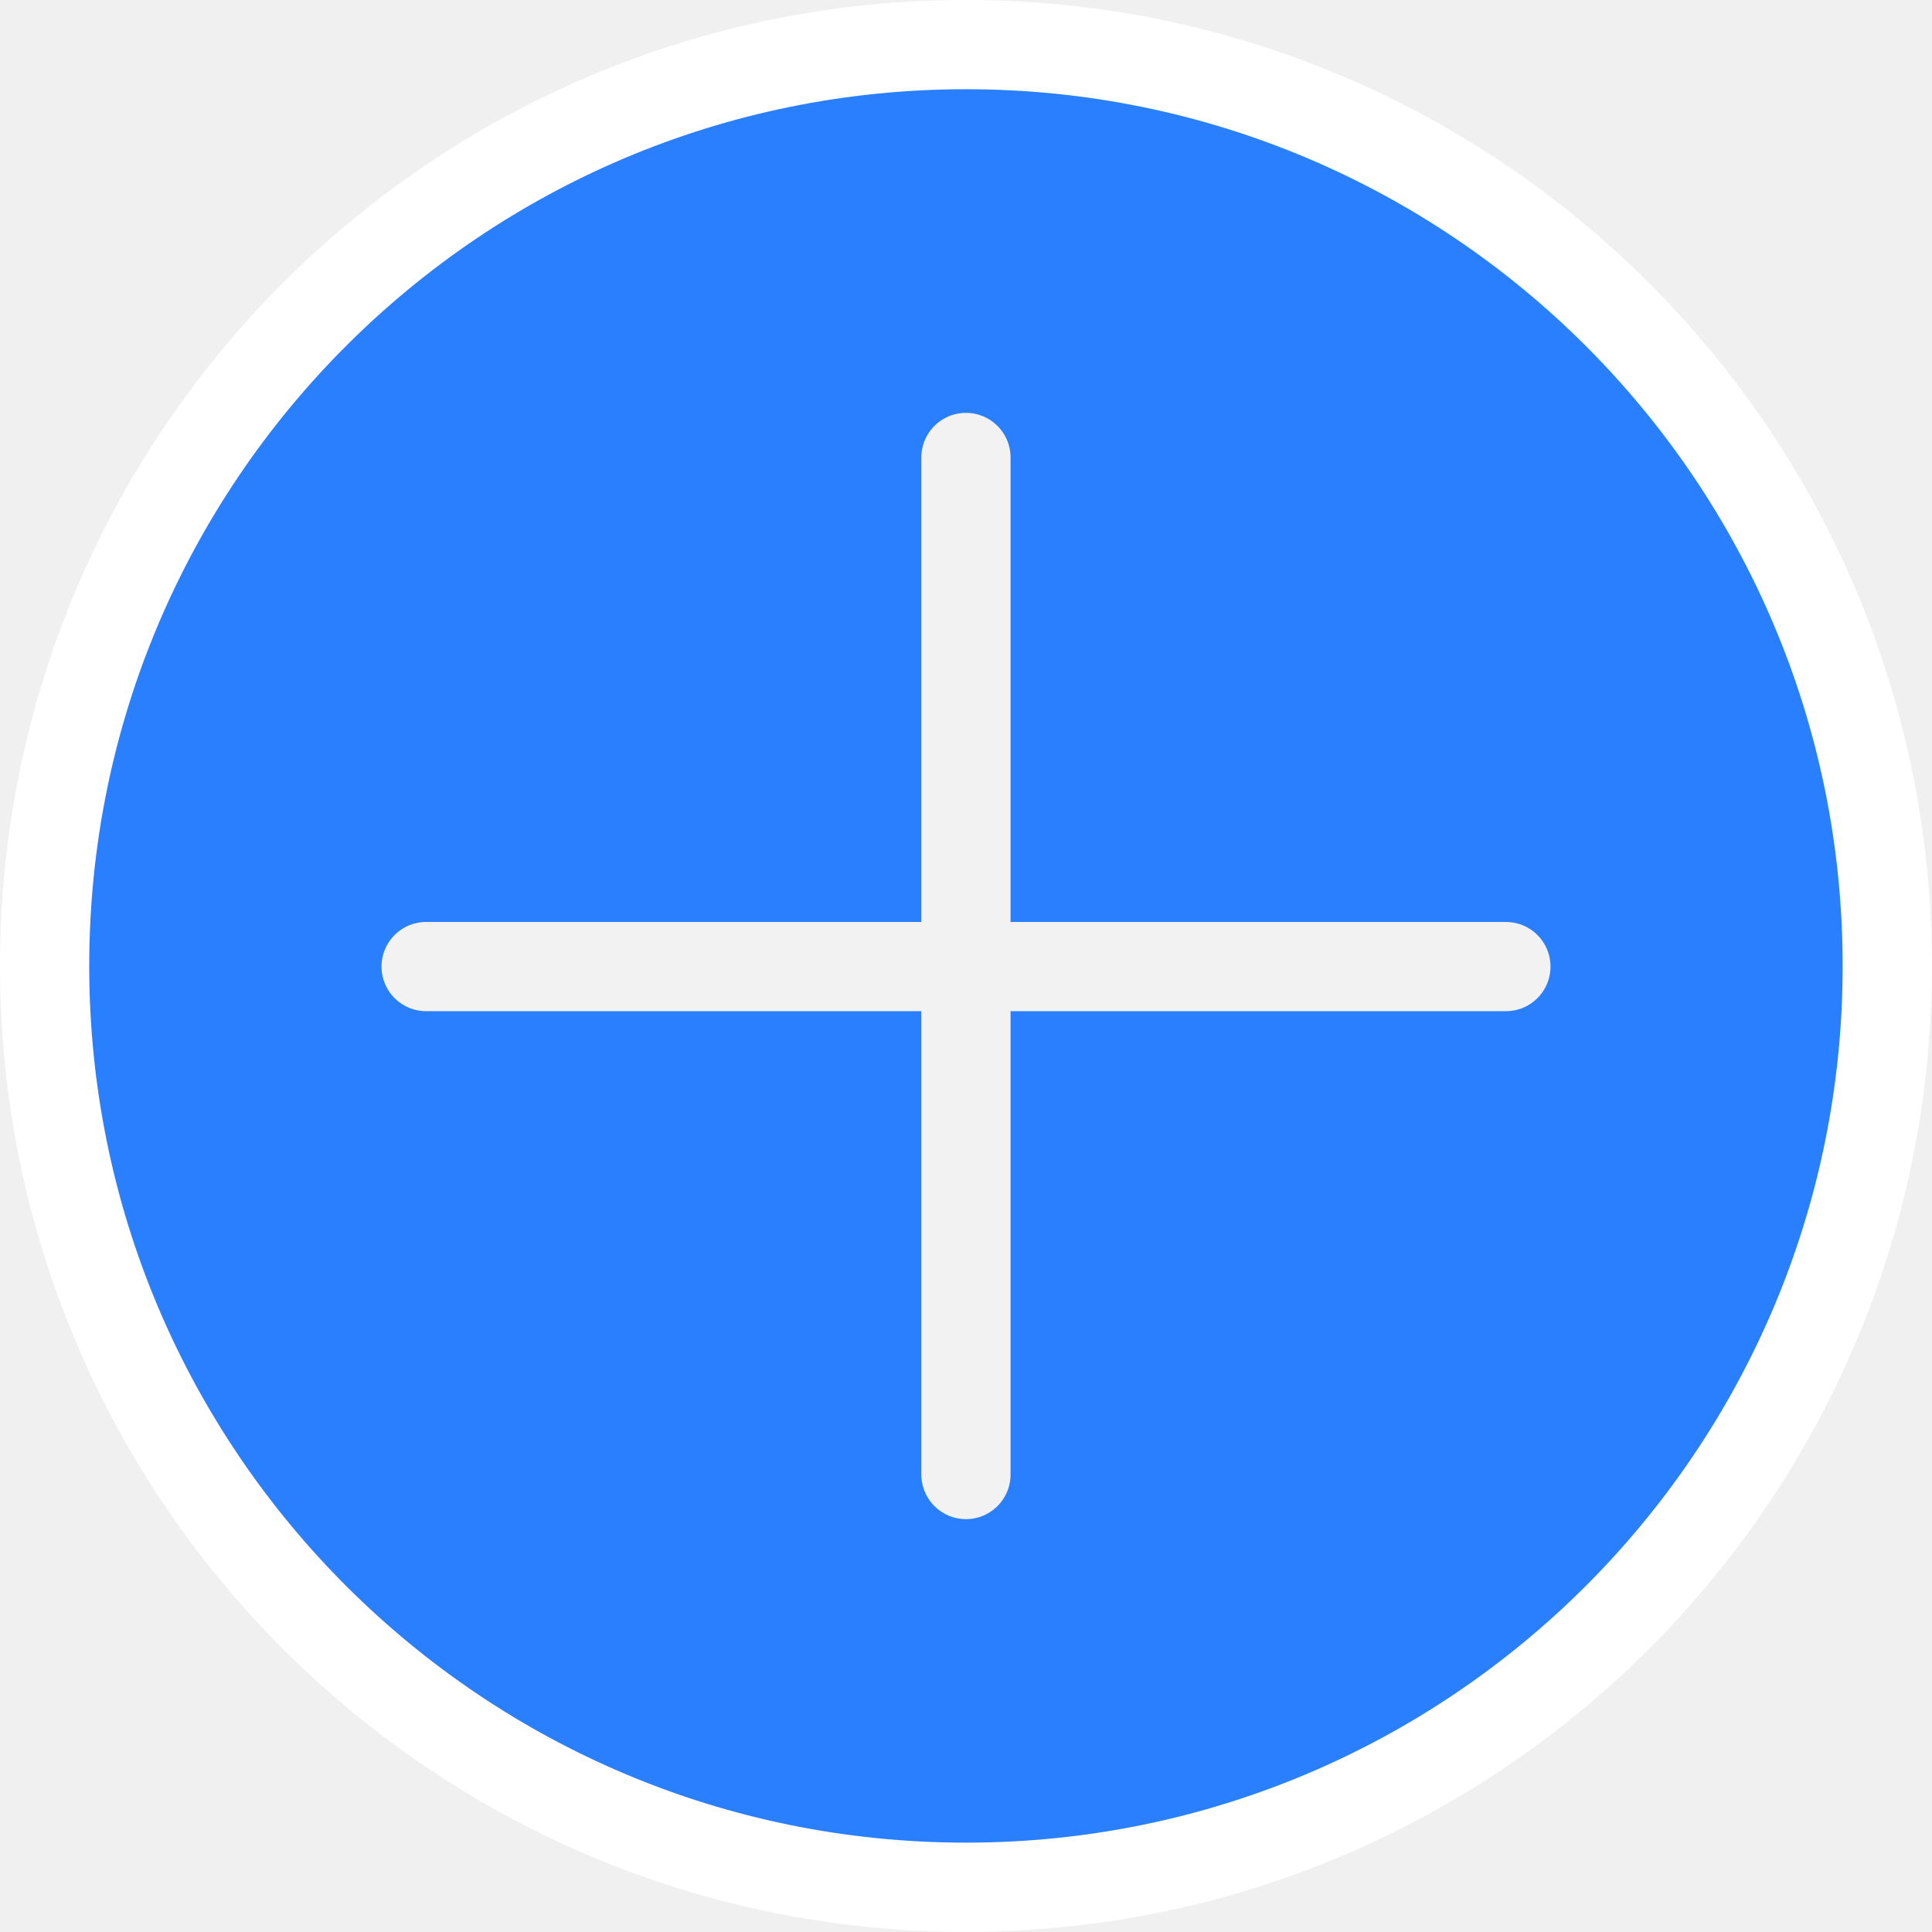
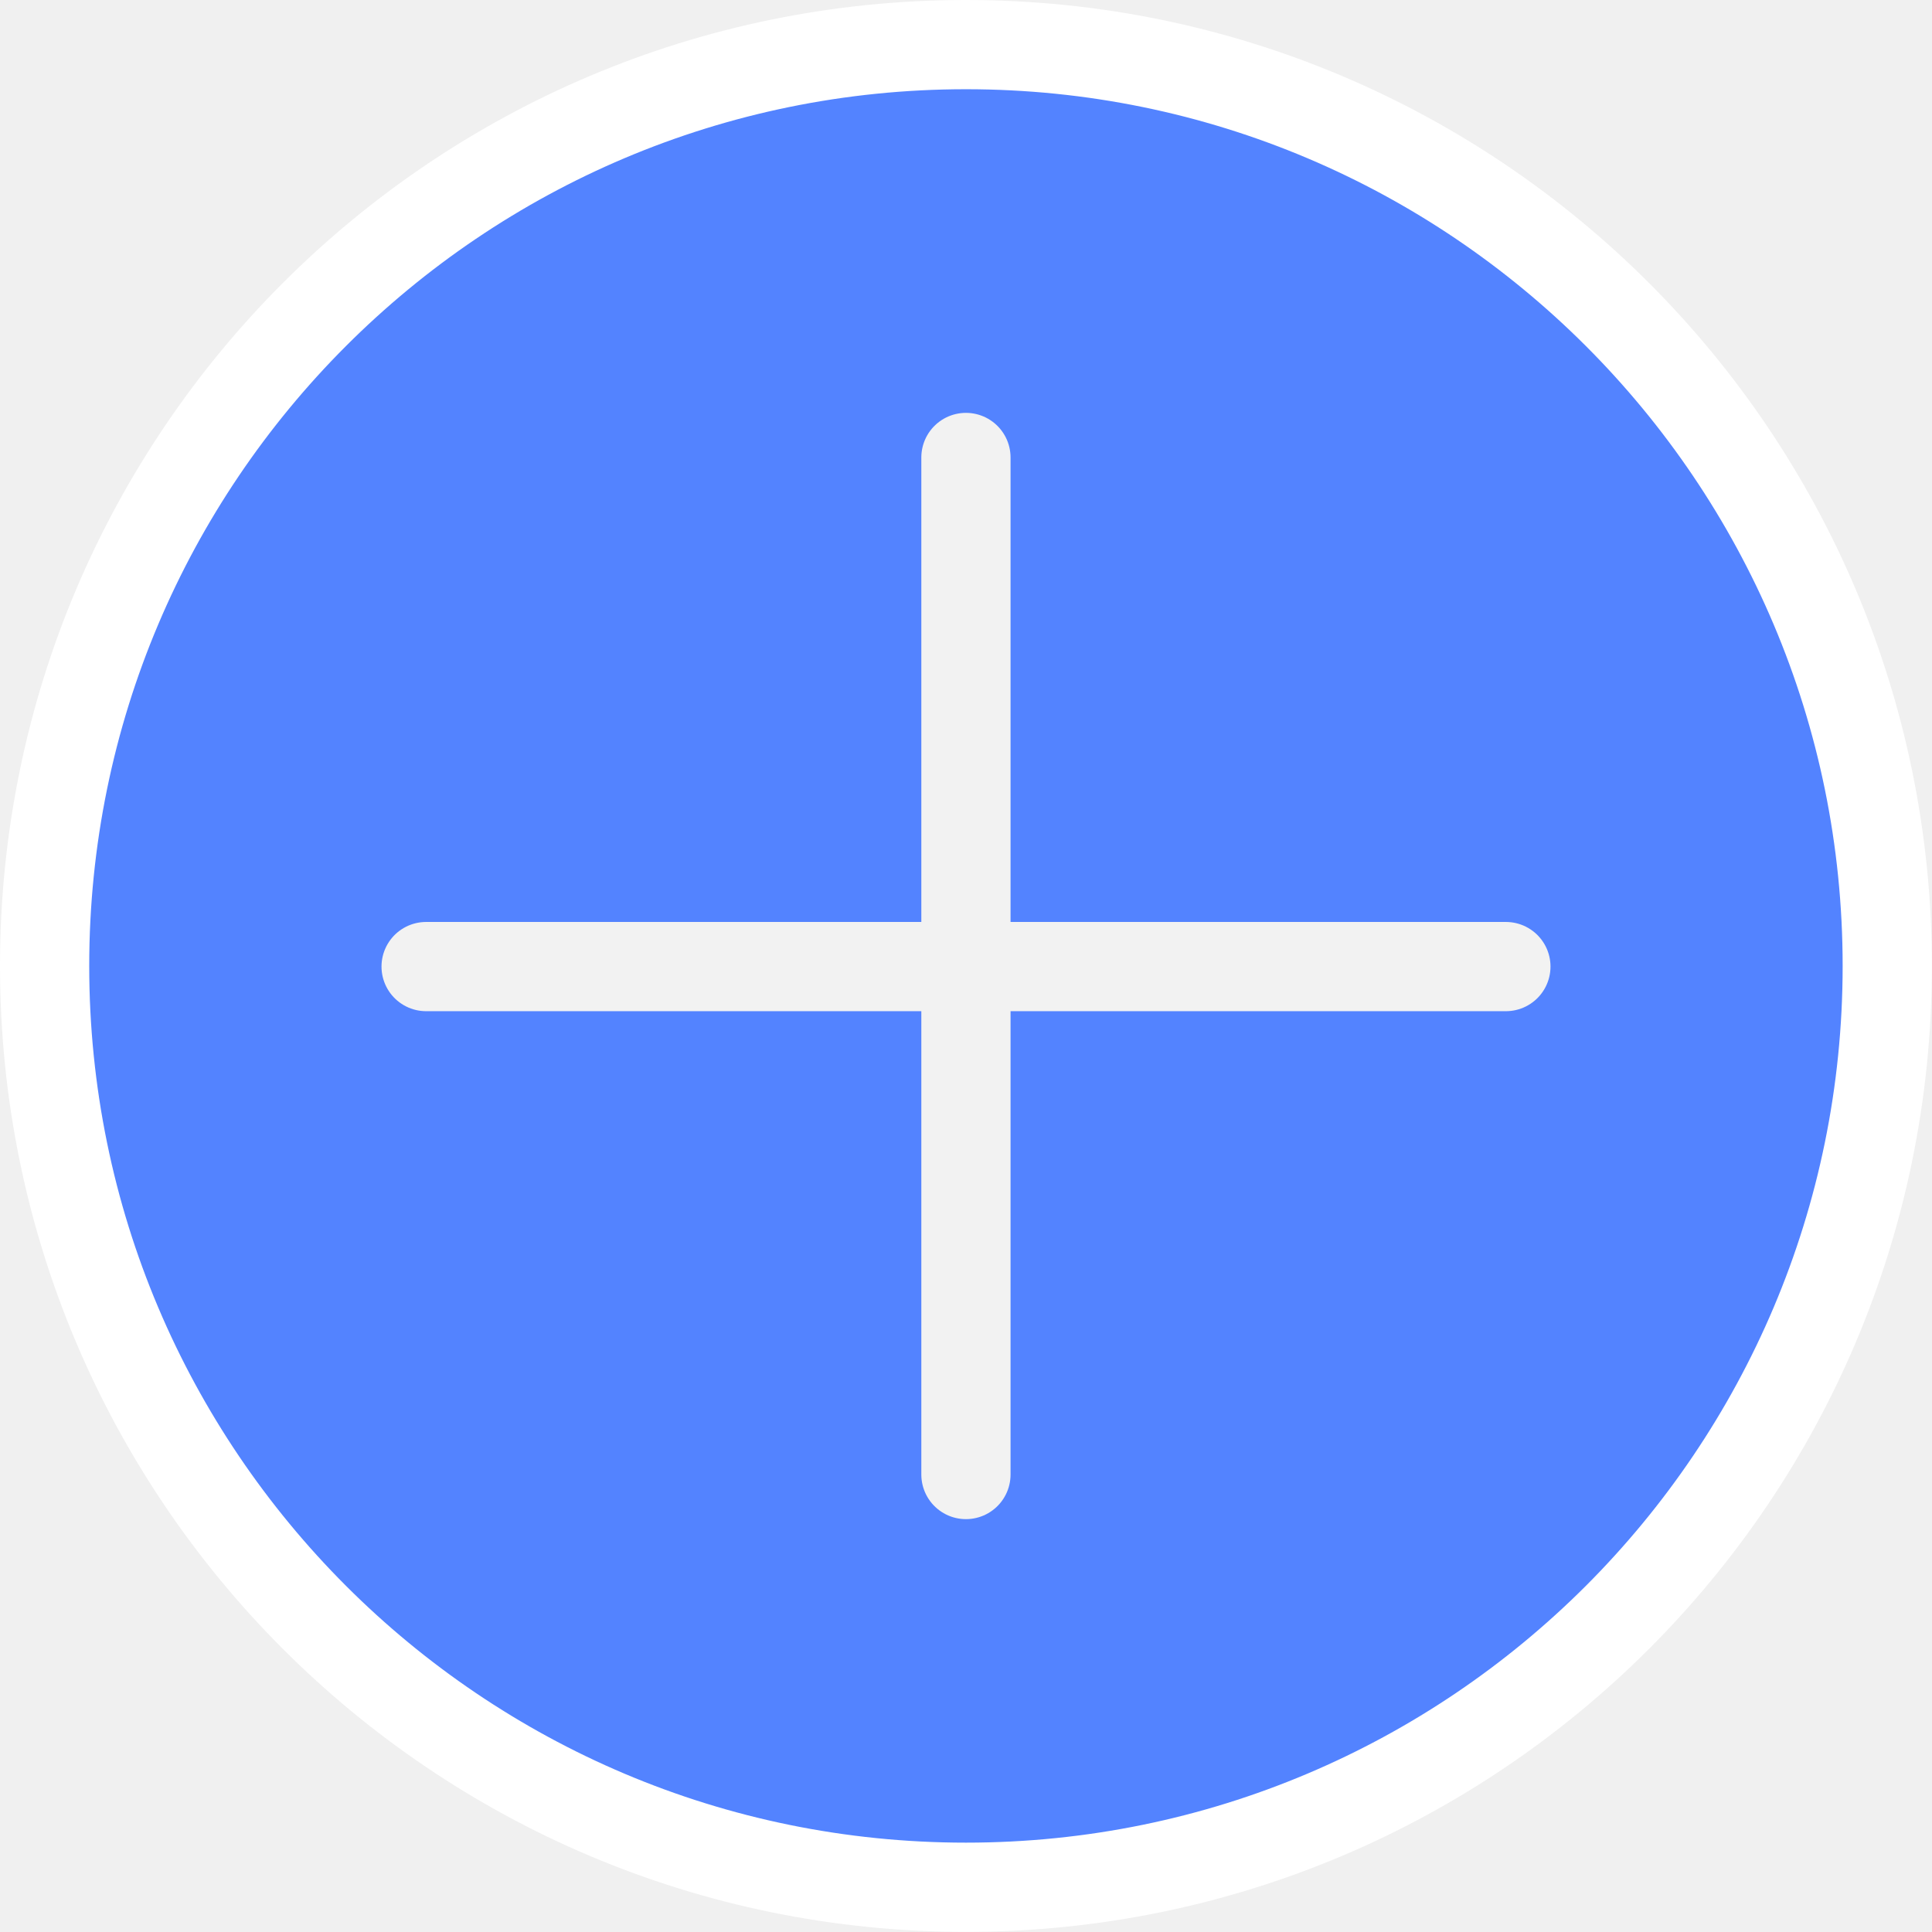
<svg xmlns="http://www.w3.org/2000/svg" width="151.57" height="151.57">
  <g>
    <rect fill="none" id="canvas_background" height="402" width="582" y="-1" x="-1" />
  </g>
  <g>
-     <circle id="svg_1" fill="#2a7fff" stroke="#ffffff" stroke-linecap="round" stroke-linejoin="round" stroke-width="7px" r="72.28" cy="75.78" cx="75.78" />
+     <circle id="svg_1" fill="#5383ff" stroke="#ffffff" stroke-linecap="round" stroke-linejoin="round" stroke-width="7px" r="72.28" cy="75.78" cx="75.78" />
    <line id="svg_2" fill="#da2244" stroke="#f2f2f2" stroke-linecap="round" stroke-linejoin="round" stroke-width="7px" y2="35.89" y1="115.68" x2="75.78" x1="75.78" />
    <line id="svg_3" fill="#da2244" stroke="#f2f2f2" stroke-linecap="round" stroke-linejoin="round" stroke-width="7px" y2="75.83" y1="75.83" x2="118.14" x1="33.43" />
  </g>
</svg>
